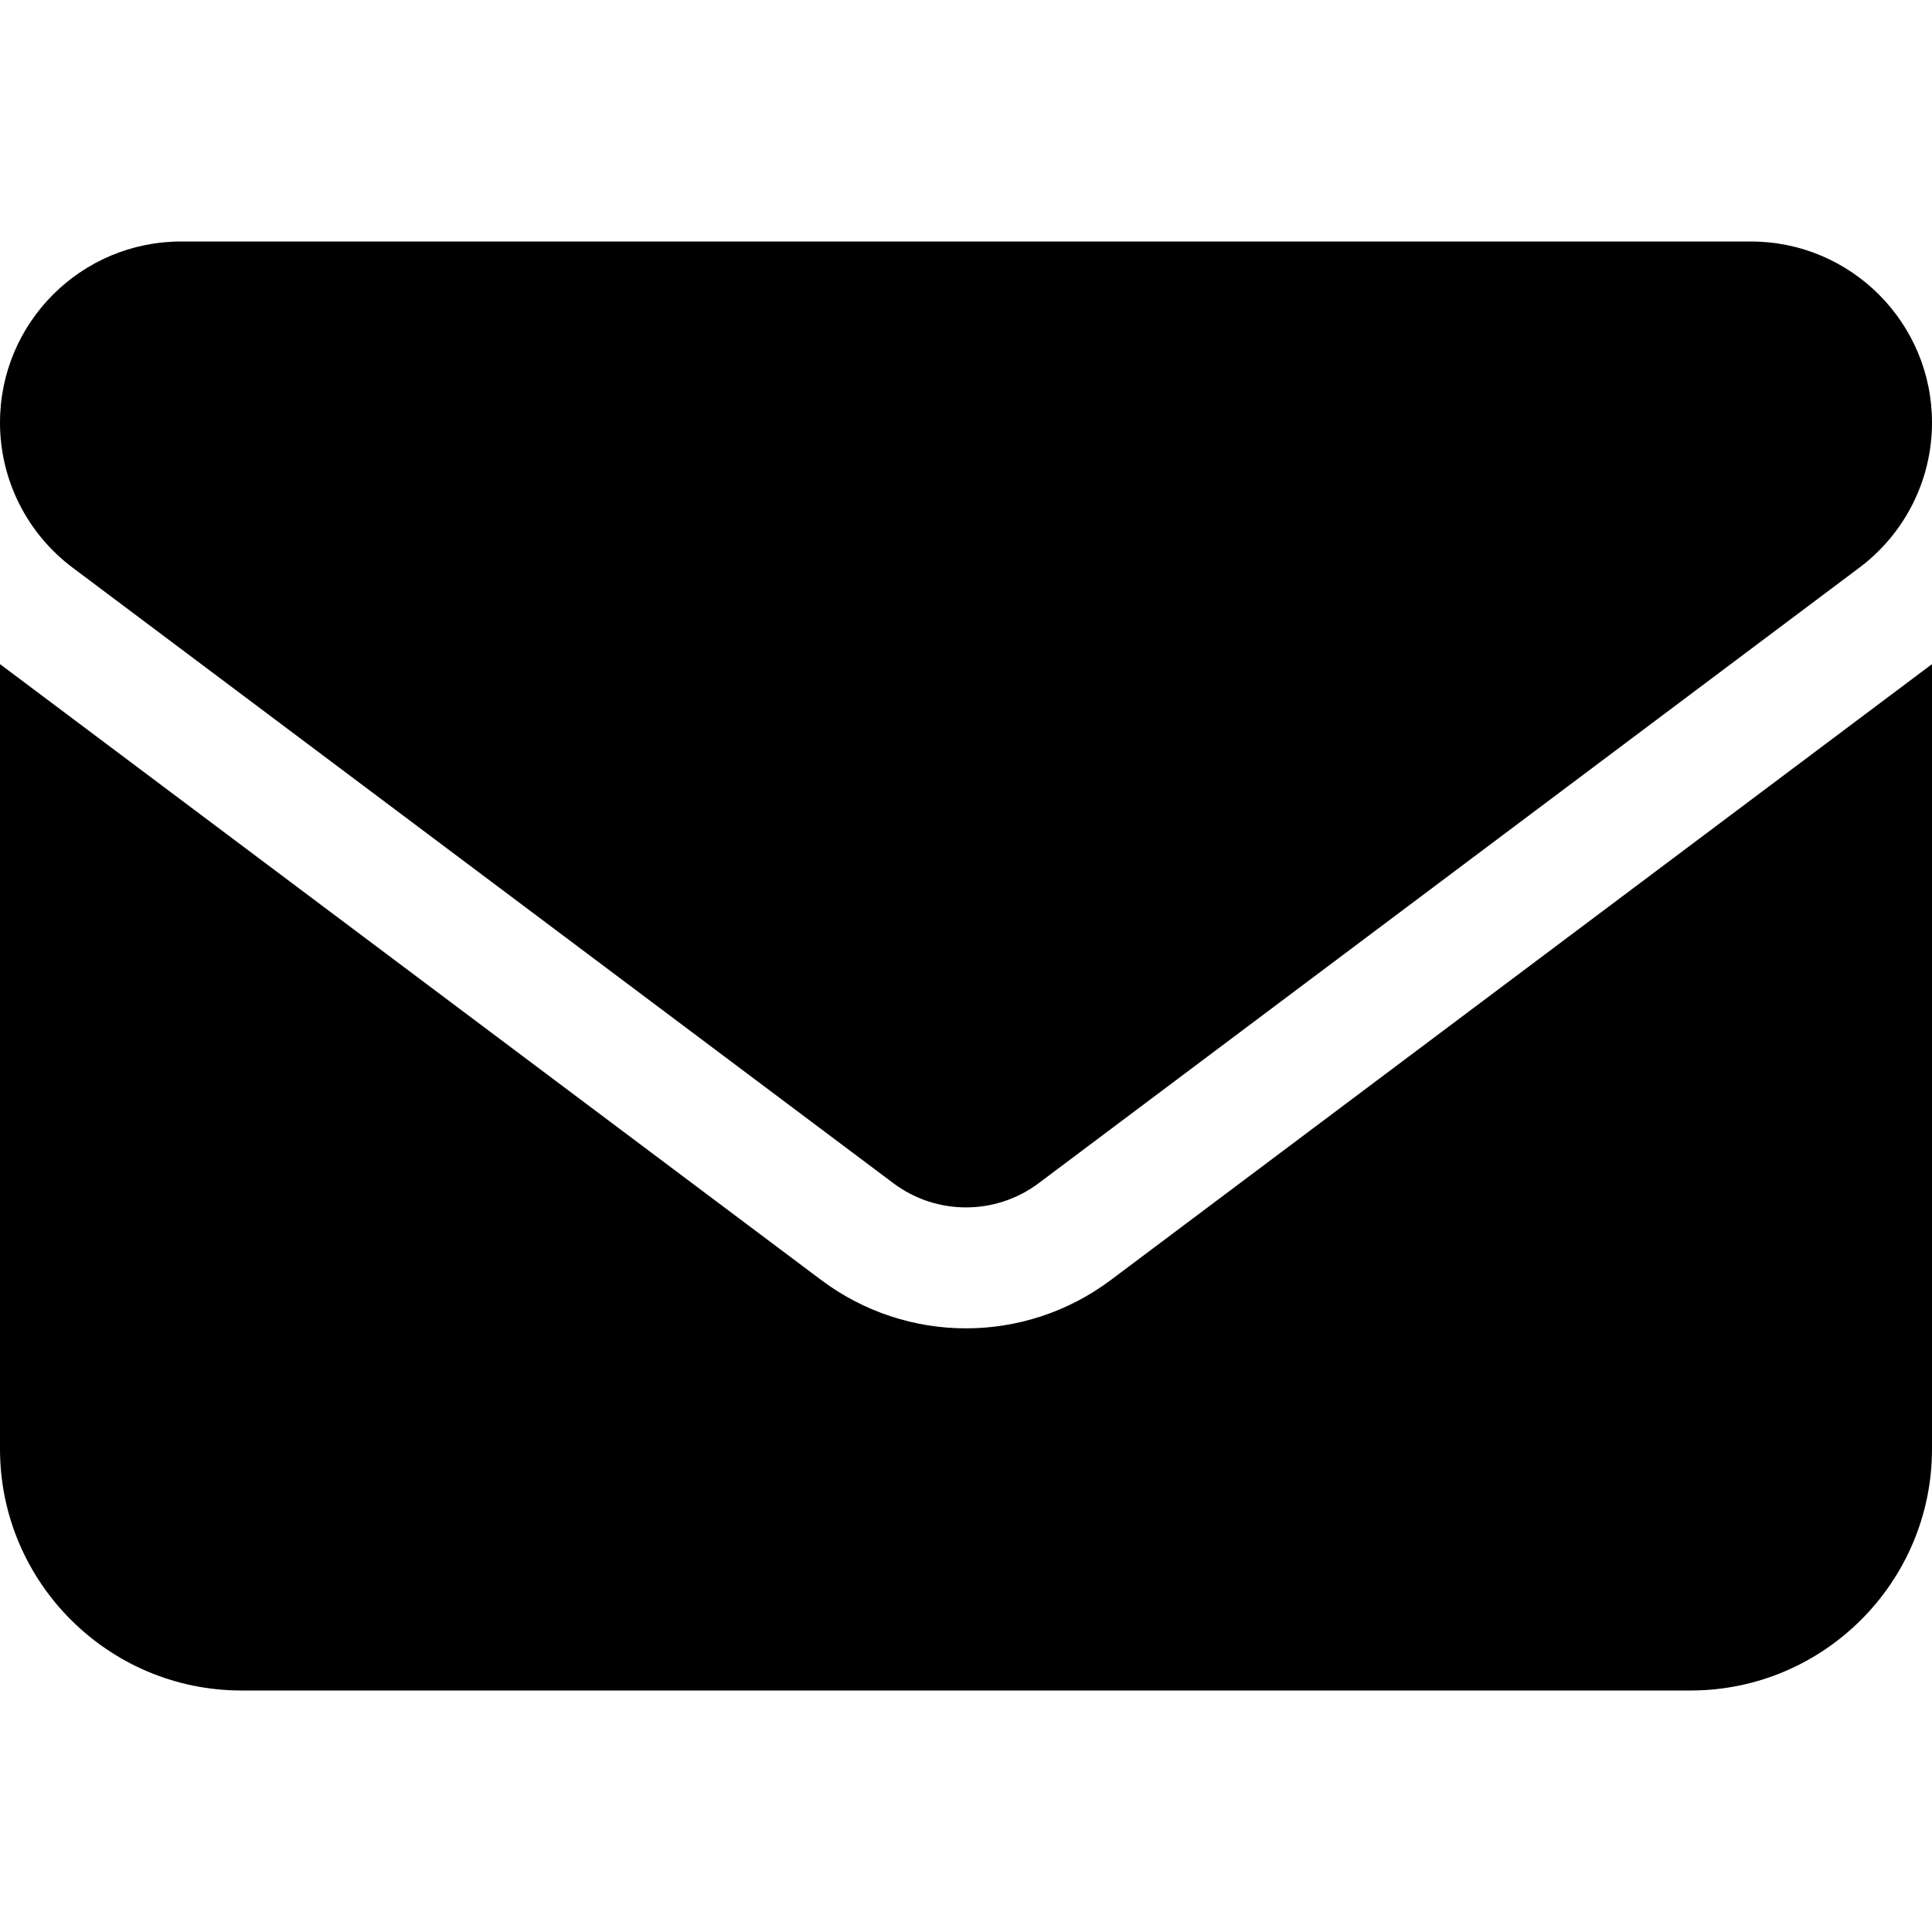
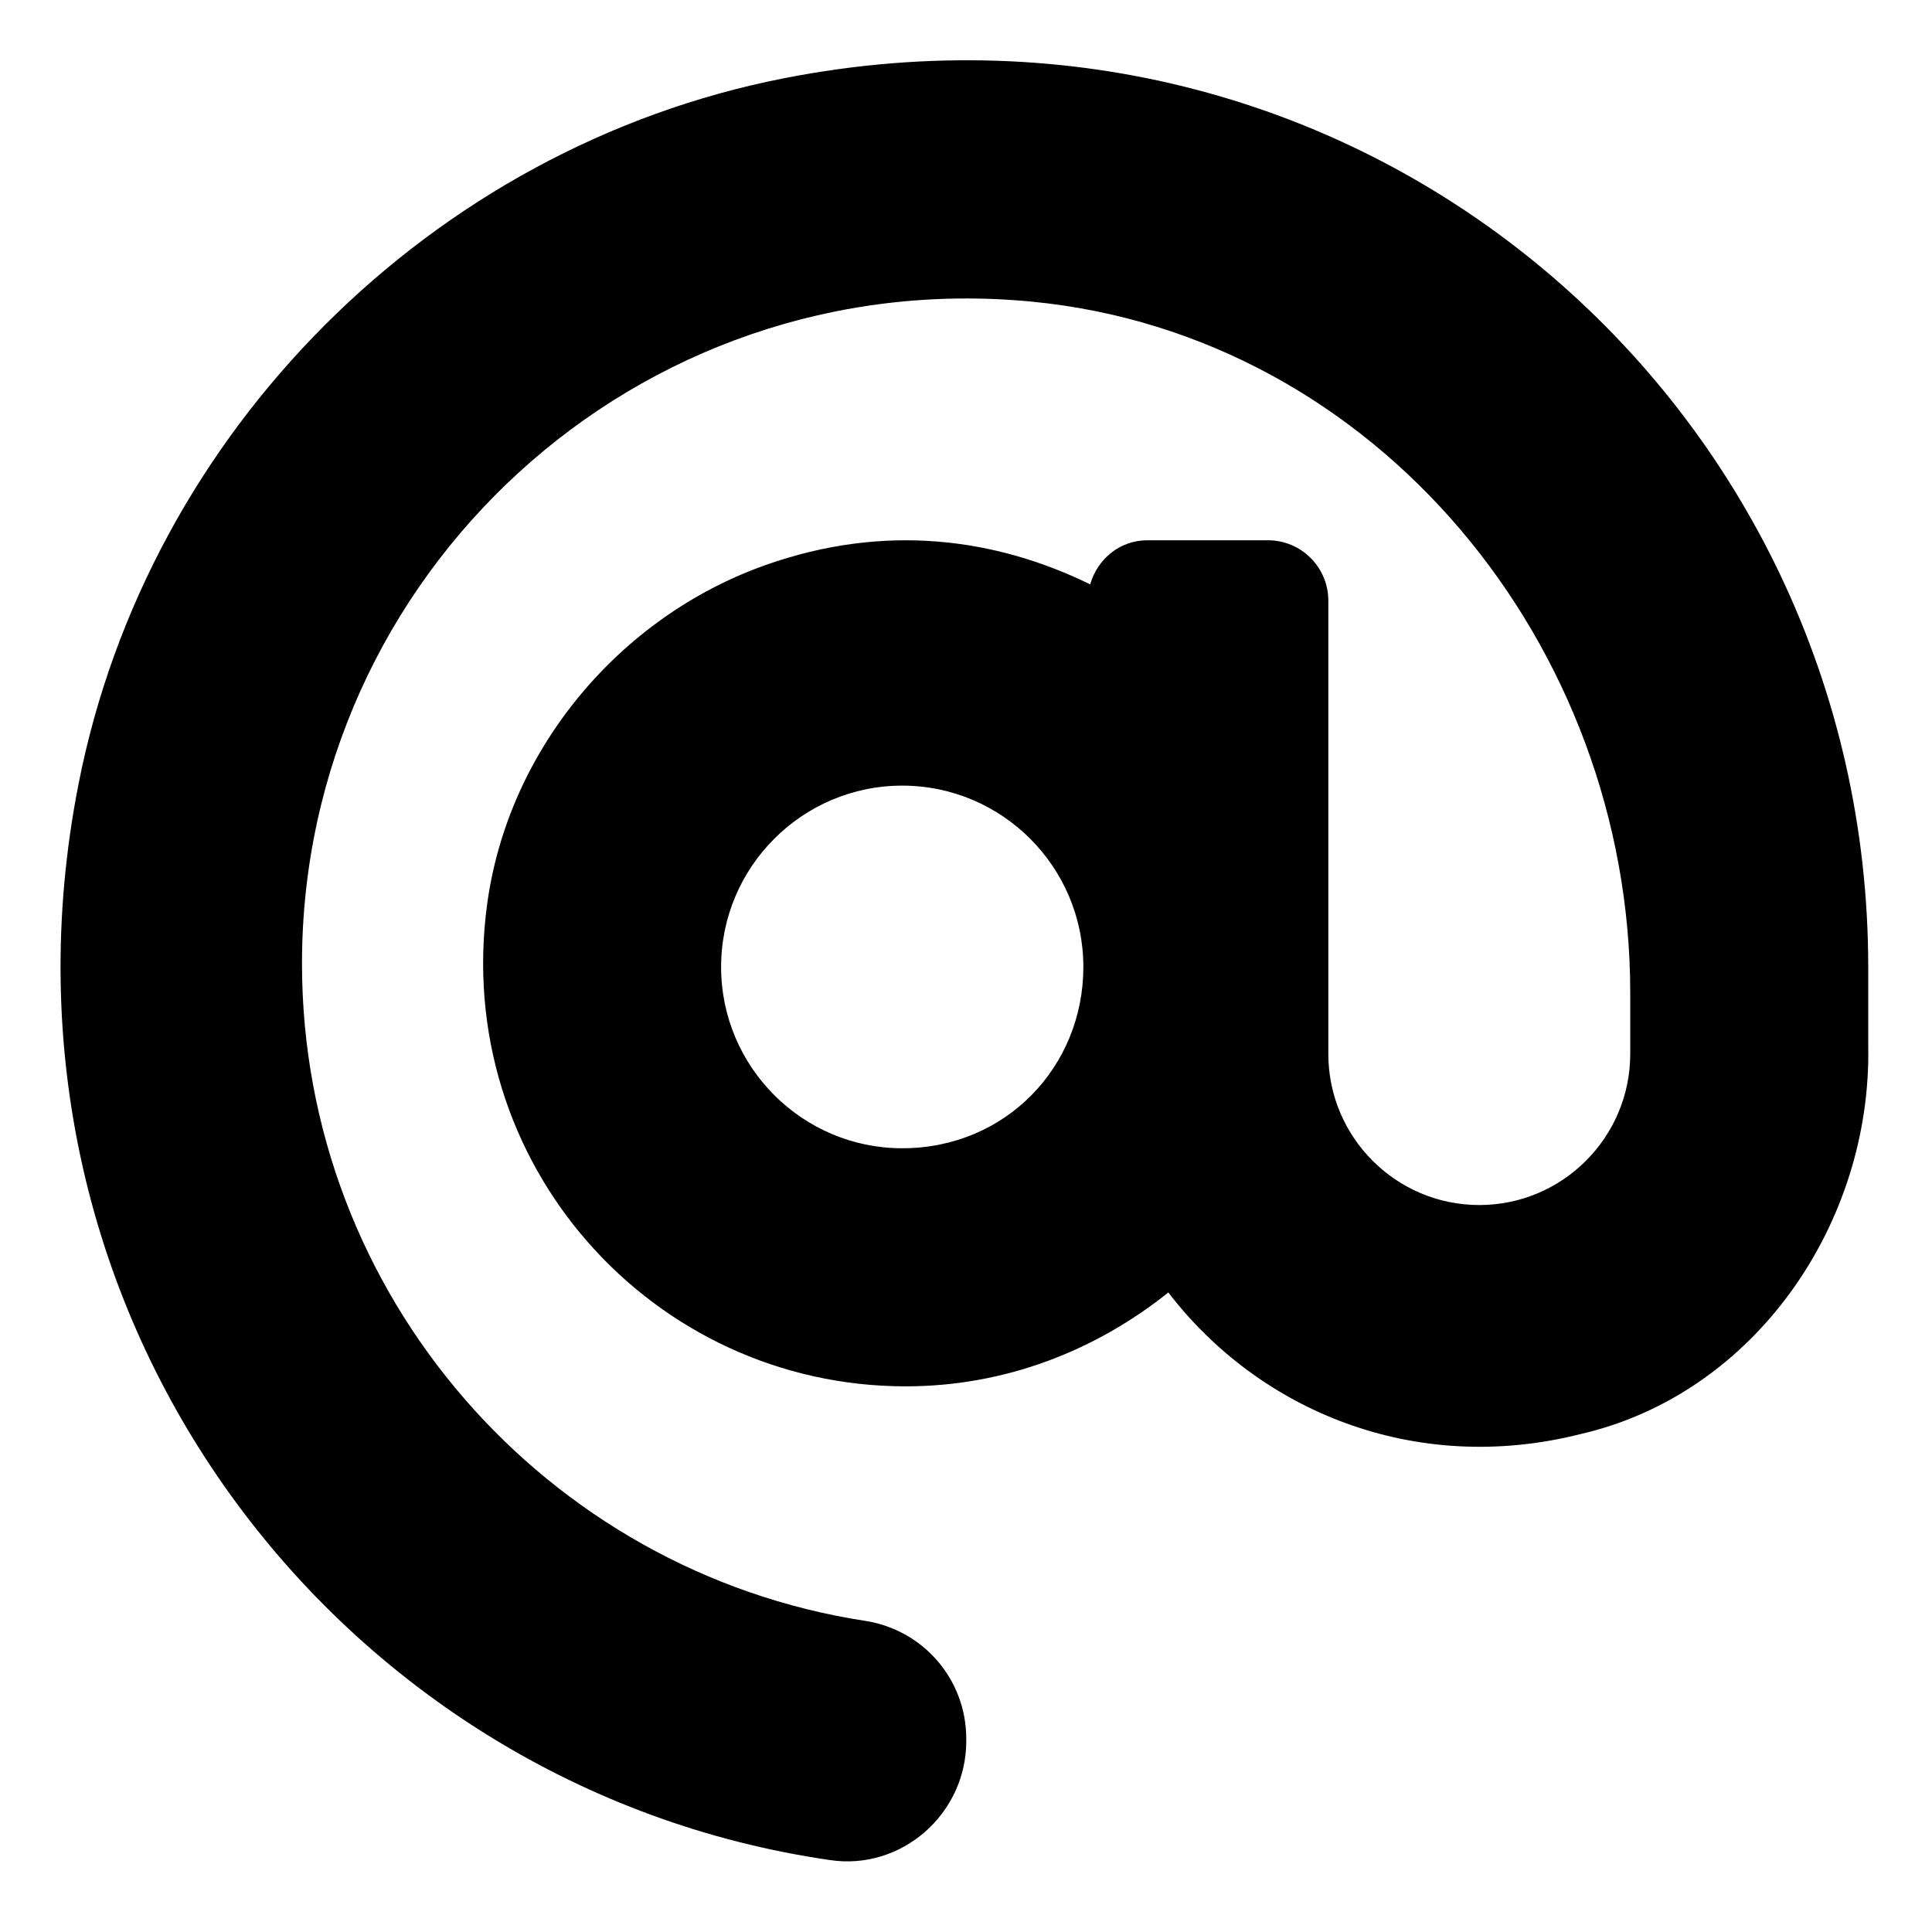
<svg xmlns="http://www.w3.org/2000/svg" viewBox="0 0 512 512">
-   <path fill="currentColor" d="M48 64C21.5 64 0 85.5 0 112c0 15.1 7.1 29.3 19.2 38.4L236.8 313.6c11.4 8.5 27 8.5 38.4 0L492.8 150.4c12.1-9.1 19.2-23.3 19.2-38.4c0-26.5-21.5-48-48-48H48zM0 176V384c0 35.3 28.7 64 64 64H448c35.3 0 64-28.7 64-64V176L294.4 339.2c-22.8 17.1-54 17.1-76.8 0L0 176z" />
+   <path fill="currentColor" d="M207.8 20.73c-93.45 18.32-168.7 93.66-187 187.1c-27.64 140.9 68.65 266.2 199.1 285.1c19.01 2.888 36.17-12.26 36.17-31.49l0-.663c0-15.74-11.44-28.88-26.84-31.24c-84.35-12.98-149.2-86.13-149.2-174.2c0-102.9 88.61-185.5 193.4-175.4c91.54 8.869 158.6 91.25 158.6 183.2l0 16.16c0 22.09-17.94 40.05-40 40.05s-40.01-17.96-40.01-40.05v-120.1c0-8.847-7.161-16.02-16.01-16.02l-31.98 .004c-7.299 0-13.2 4.992-15.12 11.68c-24.85-12.15-54.24-16.38-86.06-5.106c-38.75 13.73-68.12 48.91-73.72 89.64c-9.483 69.01 43.81 128 110.9 128c26.44 0 50.43-9.544 69.59-24.88c24 31.3 65.23 48.69 109.4 37.49C465.2 369.3 496 324.1 495.1 277.2V256.3C495.1 107.1 361.2-9.332 207.8 20.73zM239.1 304.3c-26.47 0-48-21.56-48-48.05s21.53-48.05 48-48.05s48 21.56 48 48.05S266.5 304.3 239.1 304.3z" />
</svg>
